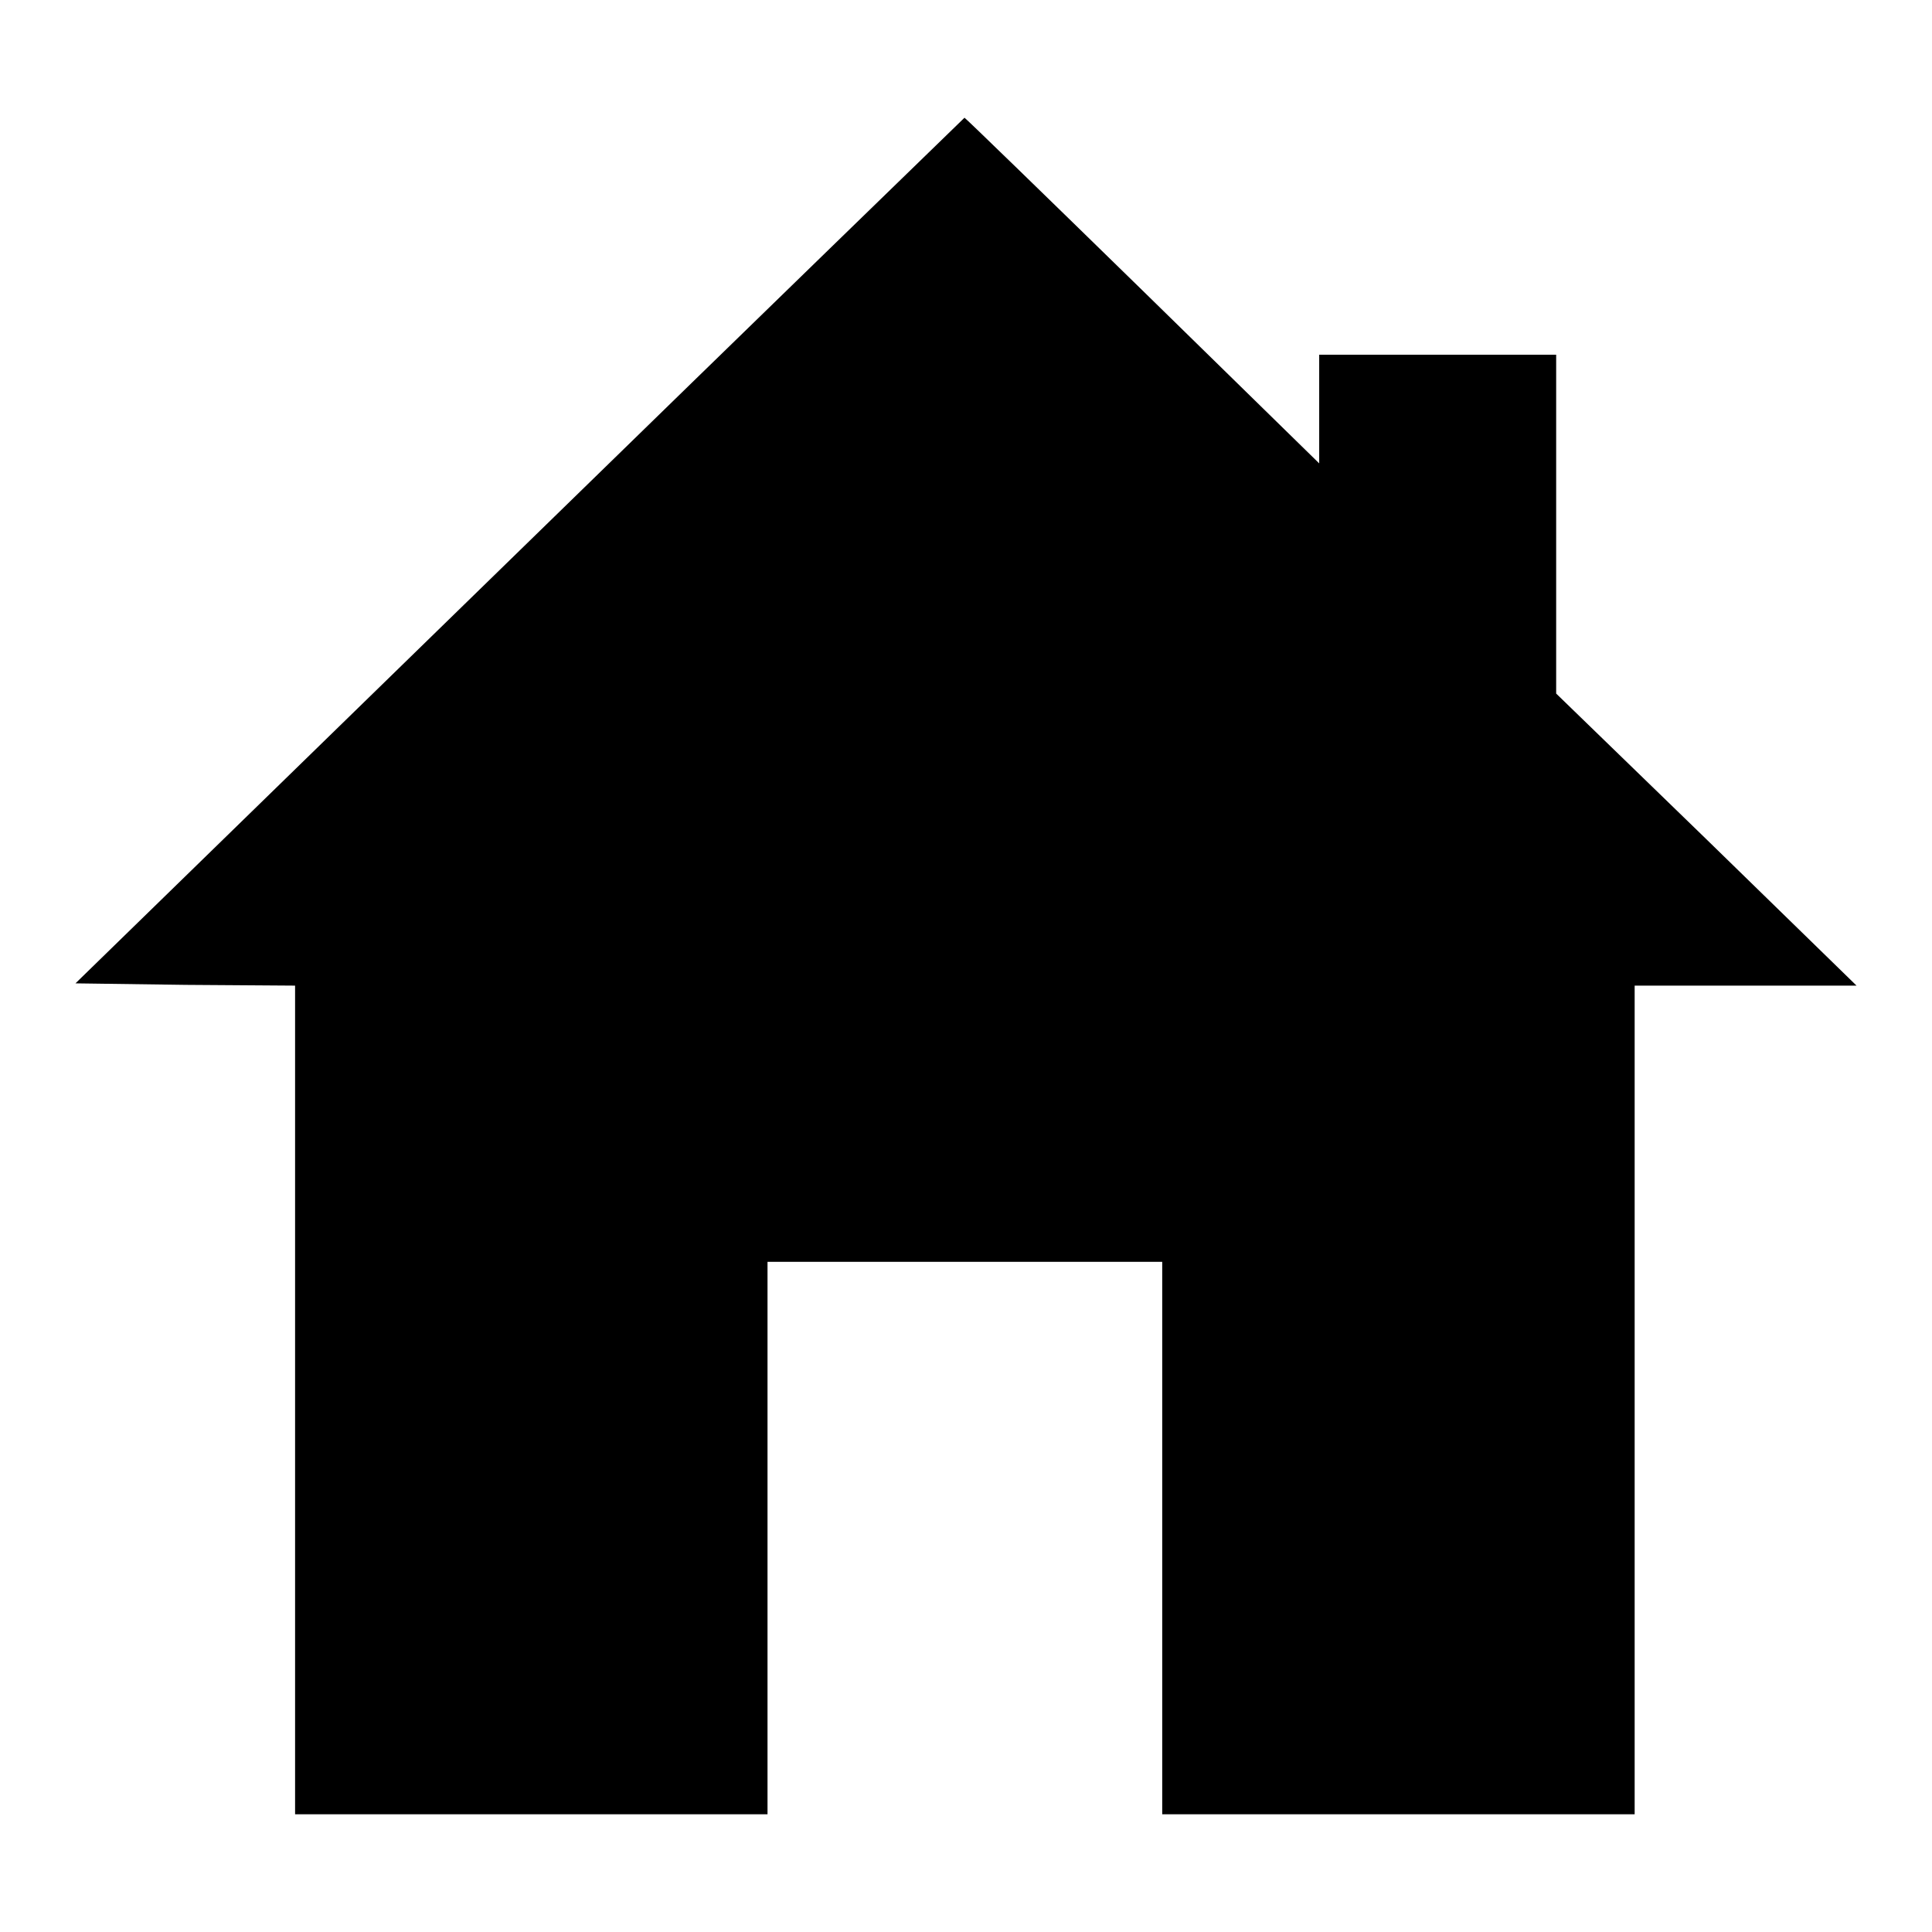
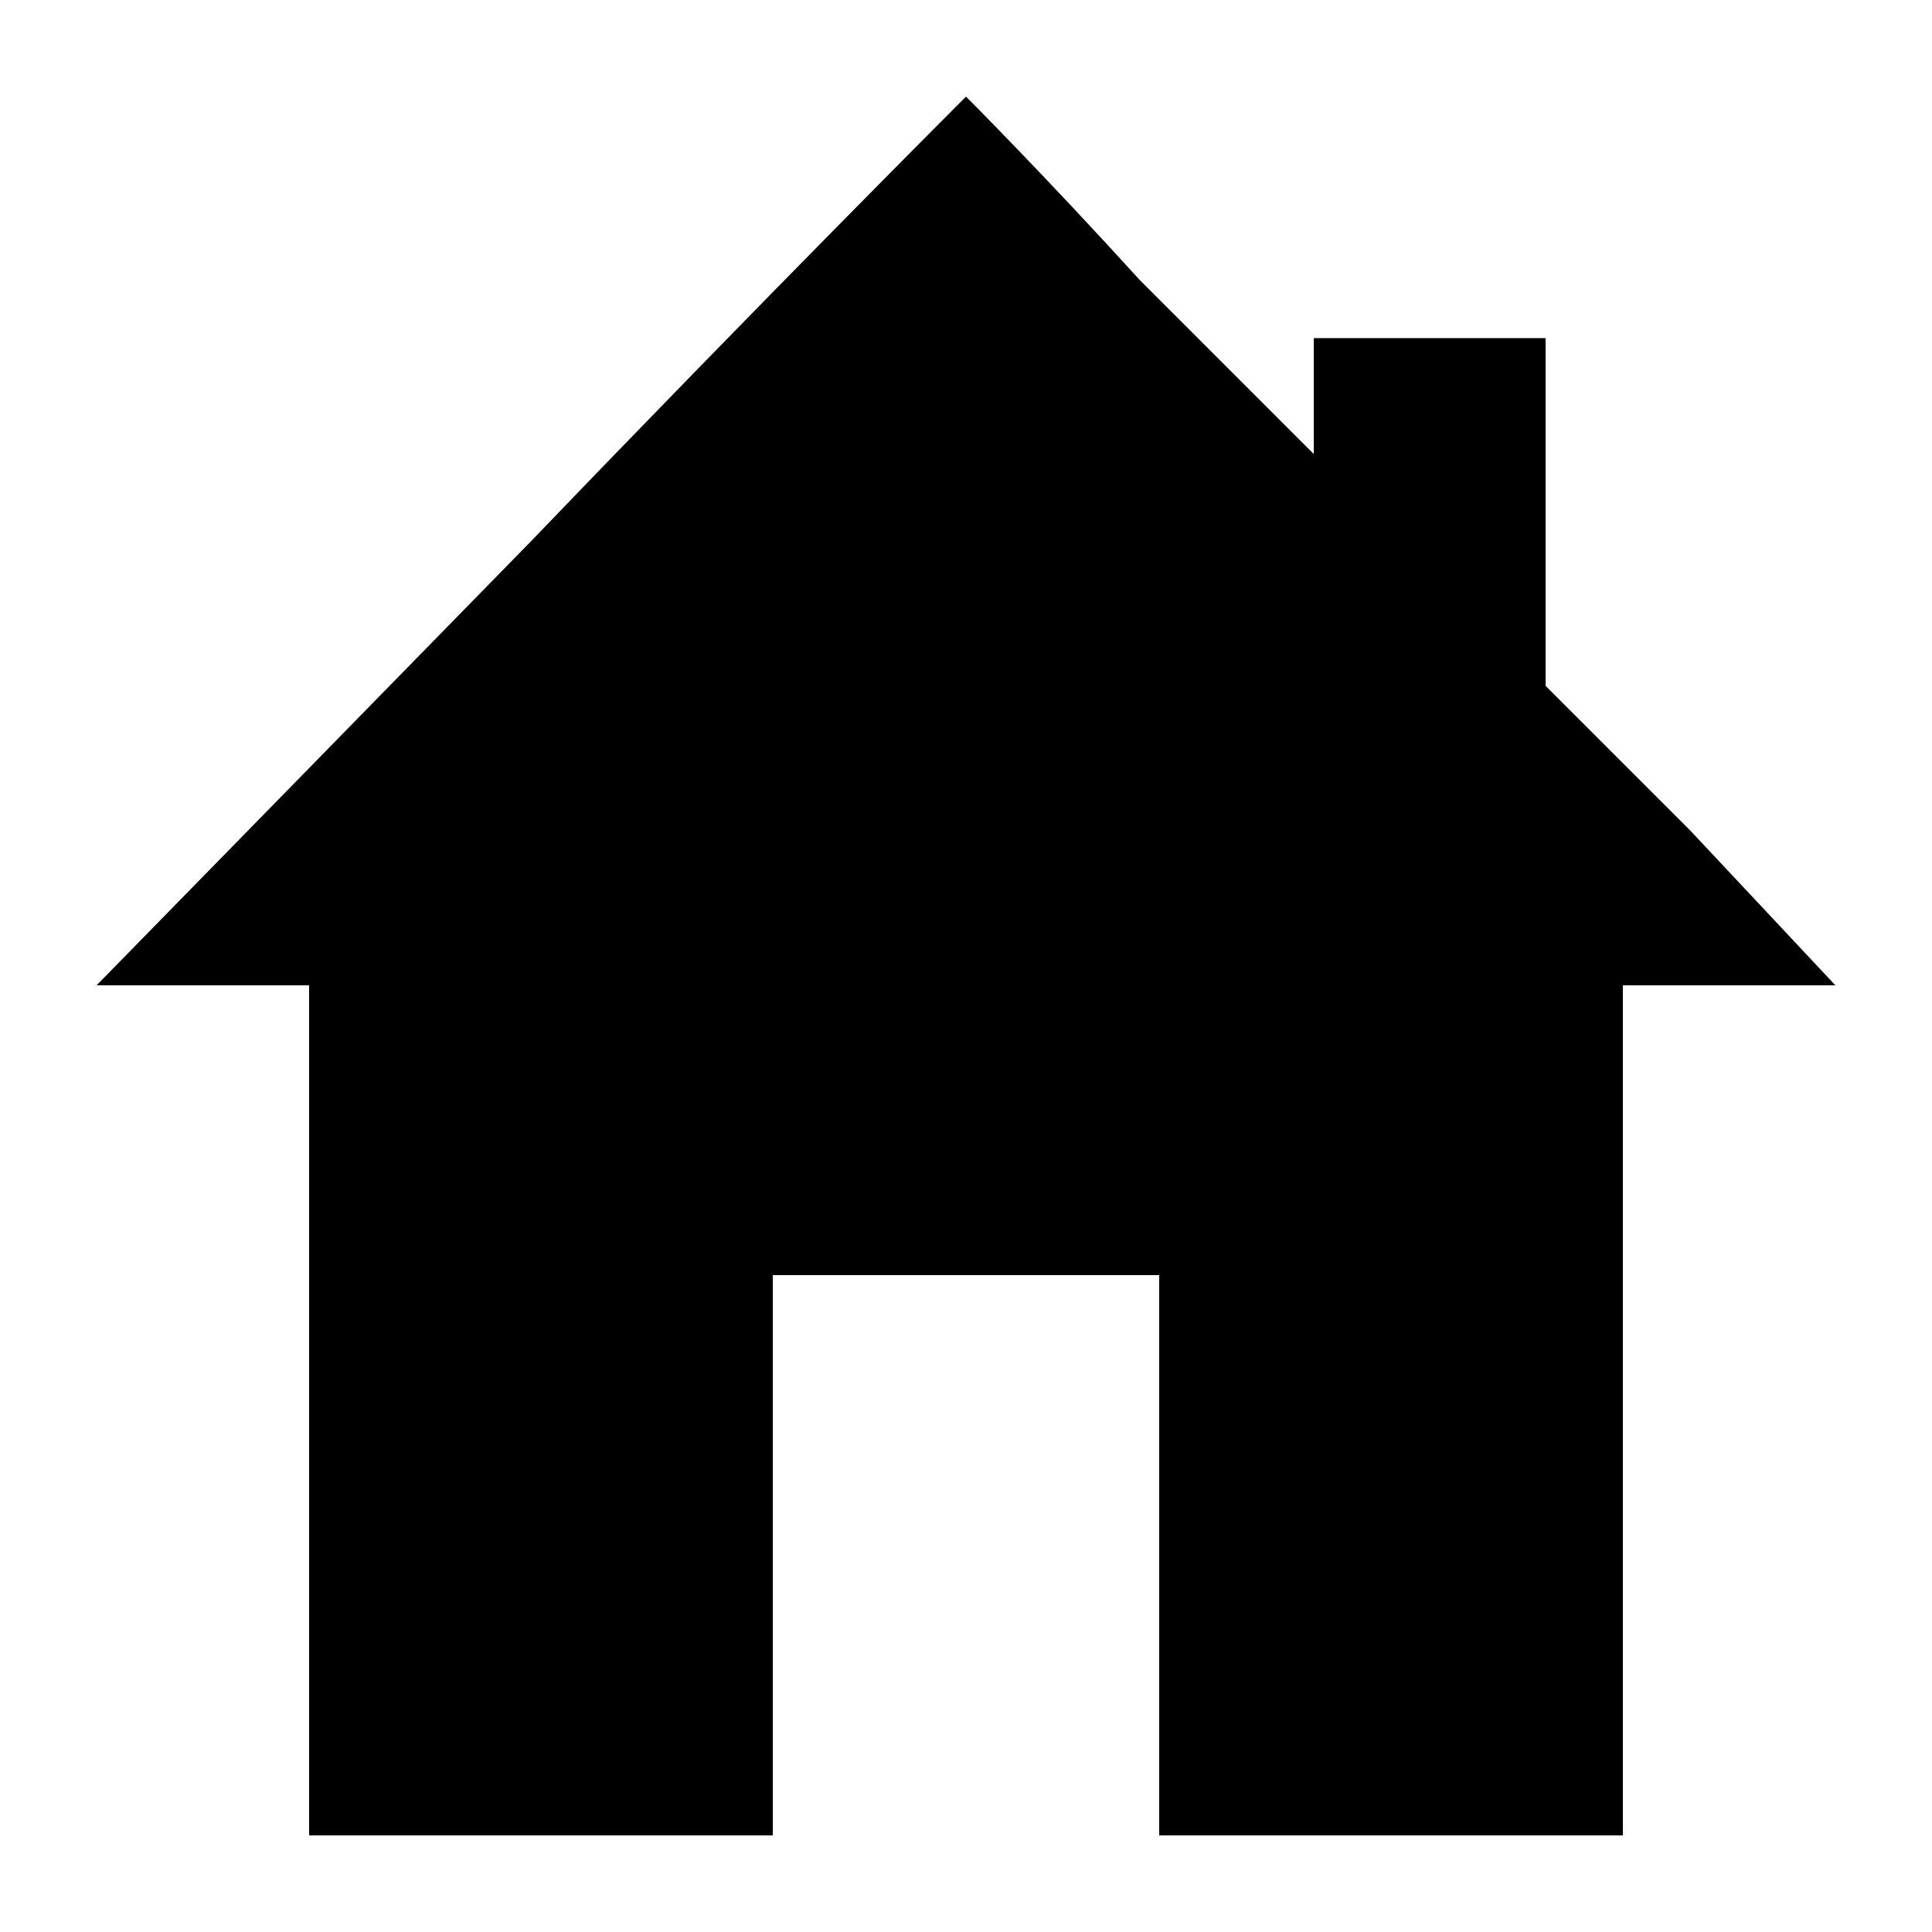
- <svg xmlns="http://www.w3.org/2000/svg" version="1.1" id="레이어_1" x="0px" y="0px" viewBox="0 0 256 256" style="enable-background:new 0 0 256 256;" xml:space="preserve">
+ <svg xmlns="http://www.w3.org/2000/svg" version="1.1" id="레이어_1" x="0px" y="0px" viewBox="0 0 20 20" style="enable-background:new 0 0 20 20;" xml:space="preserve">
  <g>
    <g>
      <g>
-         <path d="M68.8,73L10,130.3l14.6,0.2l14.5,0.1v54.9v54.9h31.3h31.3v-36.6v-36.6h26.1H154v36.6v36.6h31.3h31.3v-54.9v-54.9h14.6     H246l-19.9-19.4l-19.9-19.3V69.4V47h-15.7h-15.7v7.2v7.2l-23.4-22.9c-12.9-12.6-23.5-22.9-23.6-22.9     C127.7,15.7,101.1,41.5,68.8,73z" />
+         <path d="M5.5,5.6L1,10.2l1.1,0l1.1,0v4.4V19h2.4H8v-2.9v-2.9h2h2v2.9V19h2.4h2.4v-4.4v-4.4h1.1H19l-1.5-1.6L16,7.1V5.3V3.5h-1.2     h-1.2v0.6v0.6l-1.8-1.8C10.8,1.8,10,1,10,1C10,1,7.9,3.1,5.5,5.6z" />
      </g>
    </g>
  </g>
</svg>
